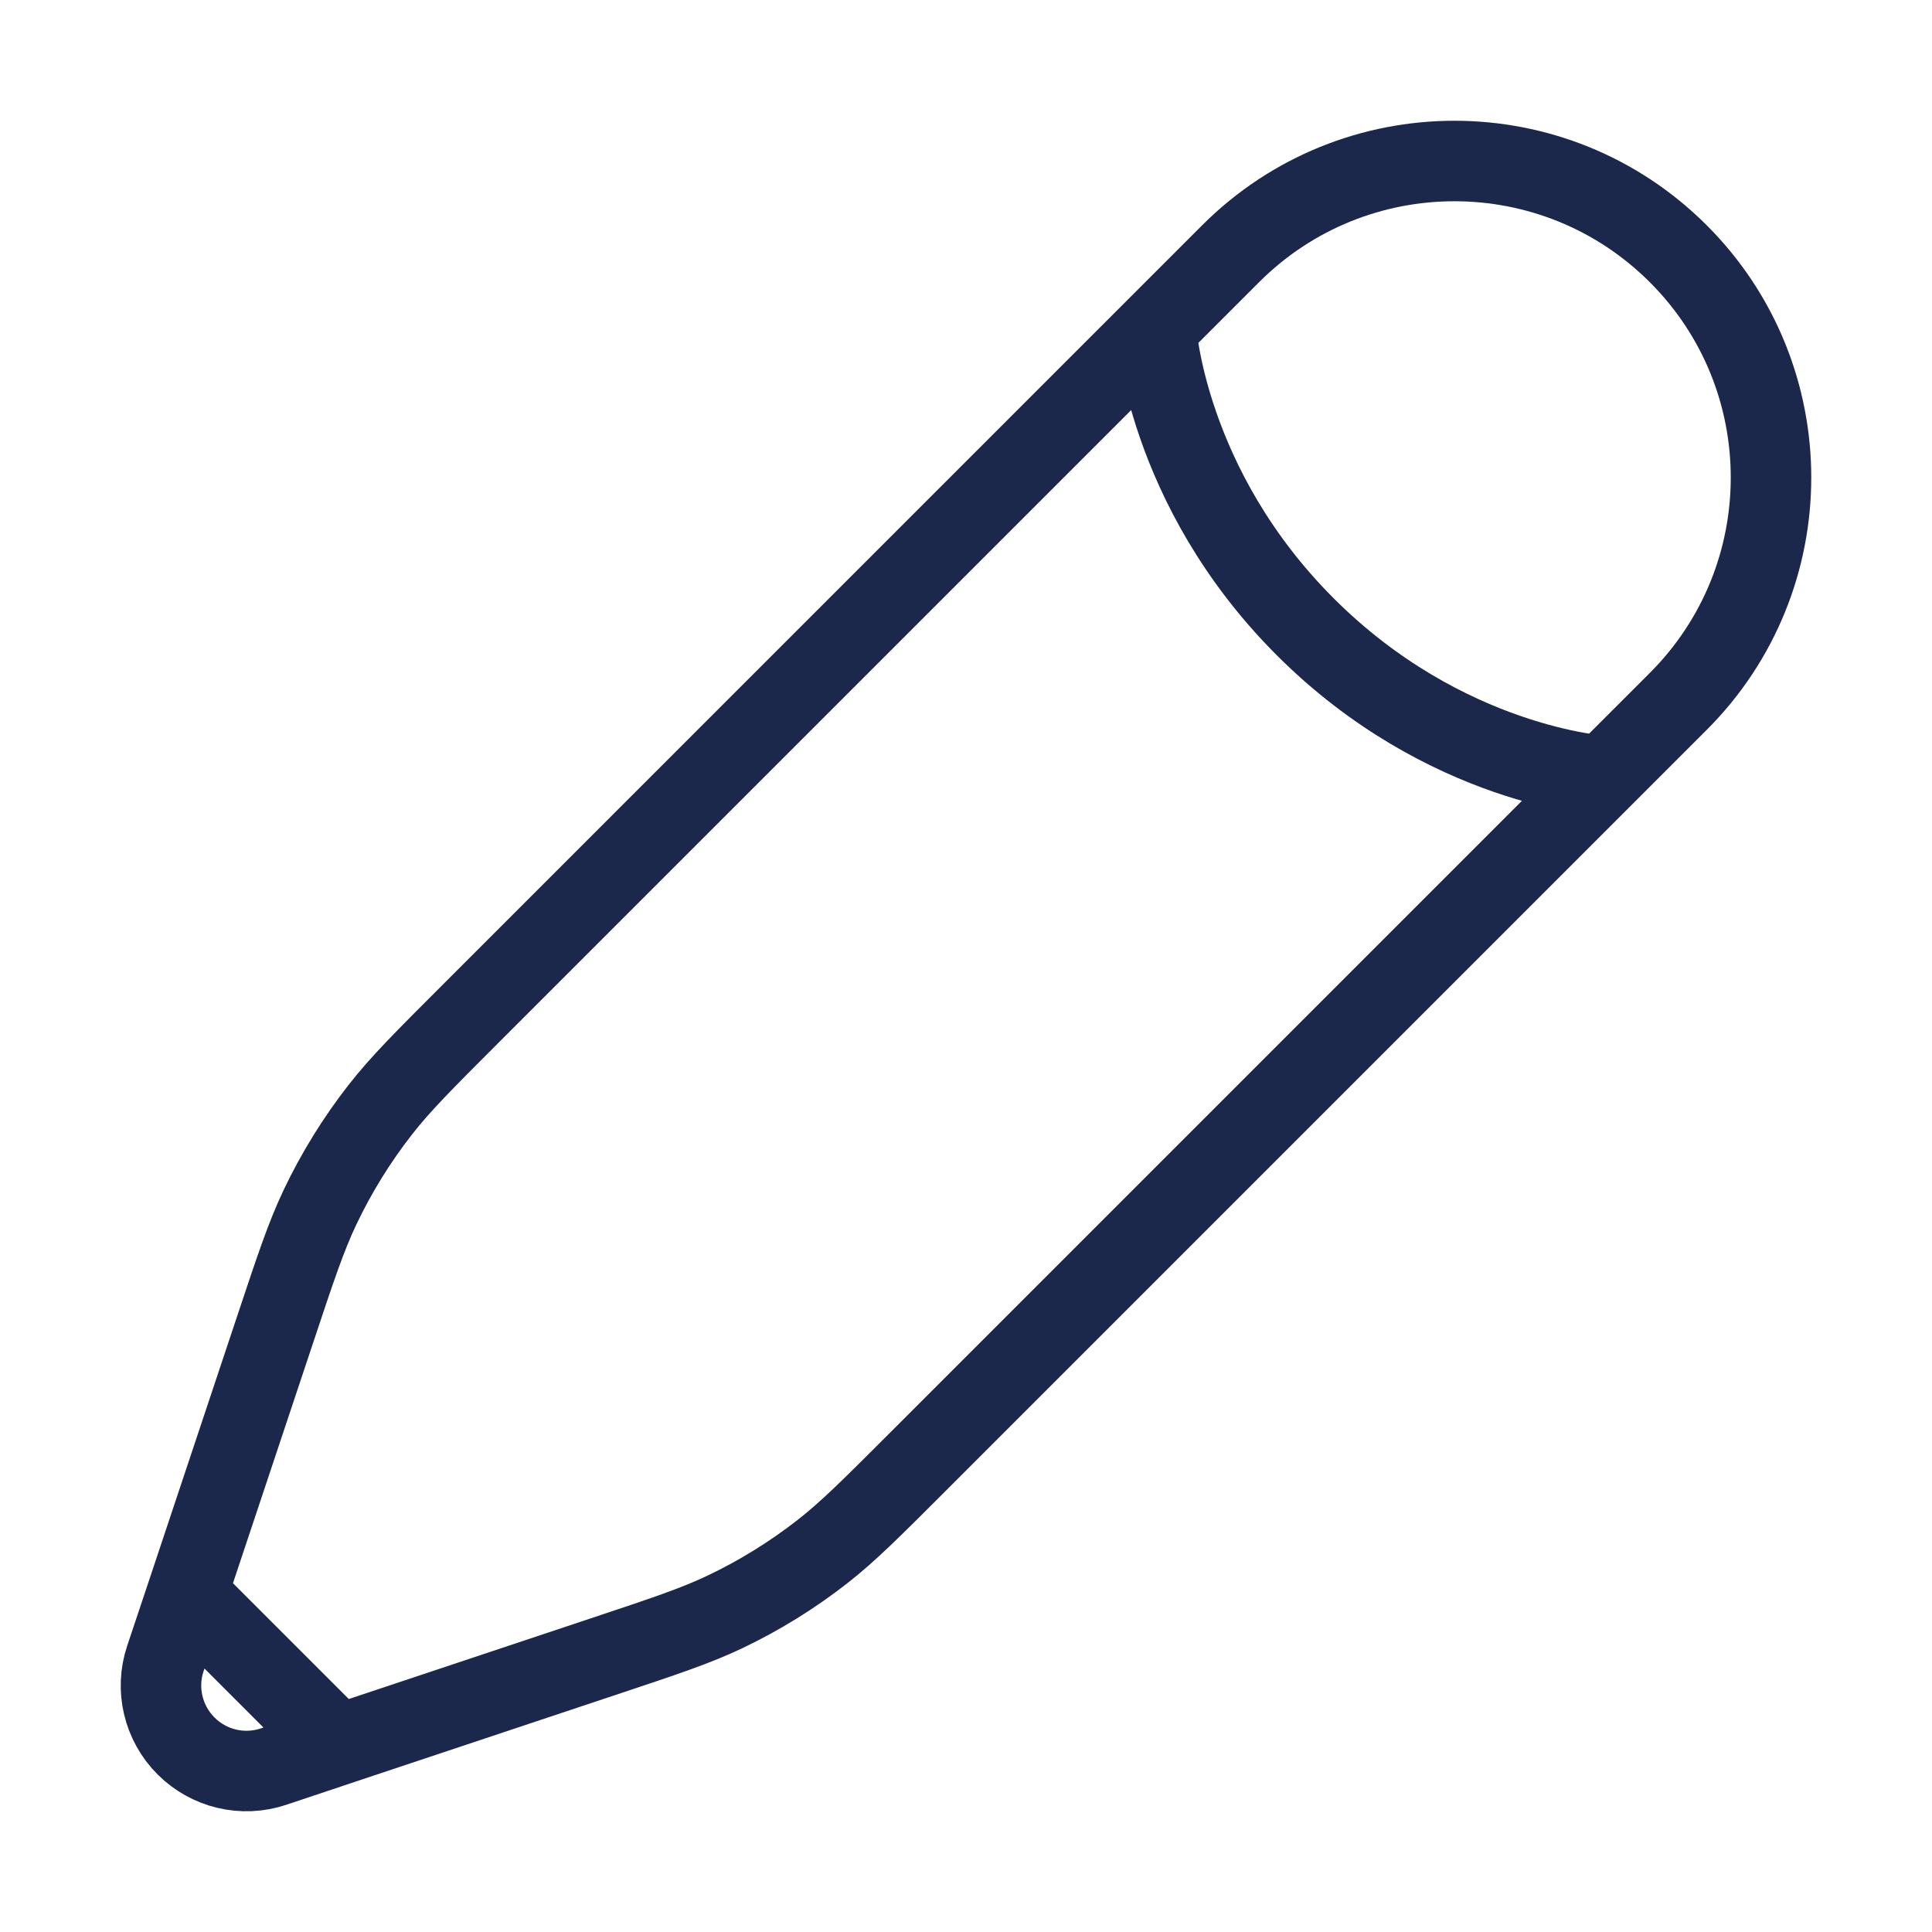
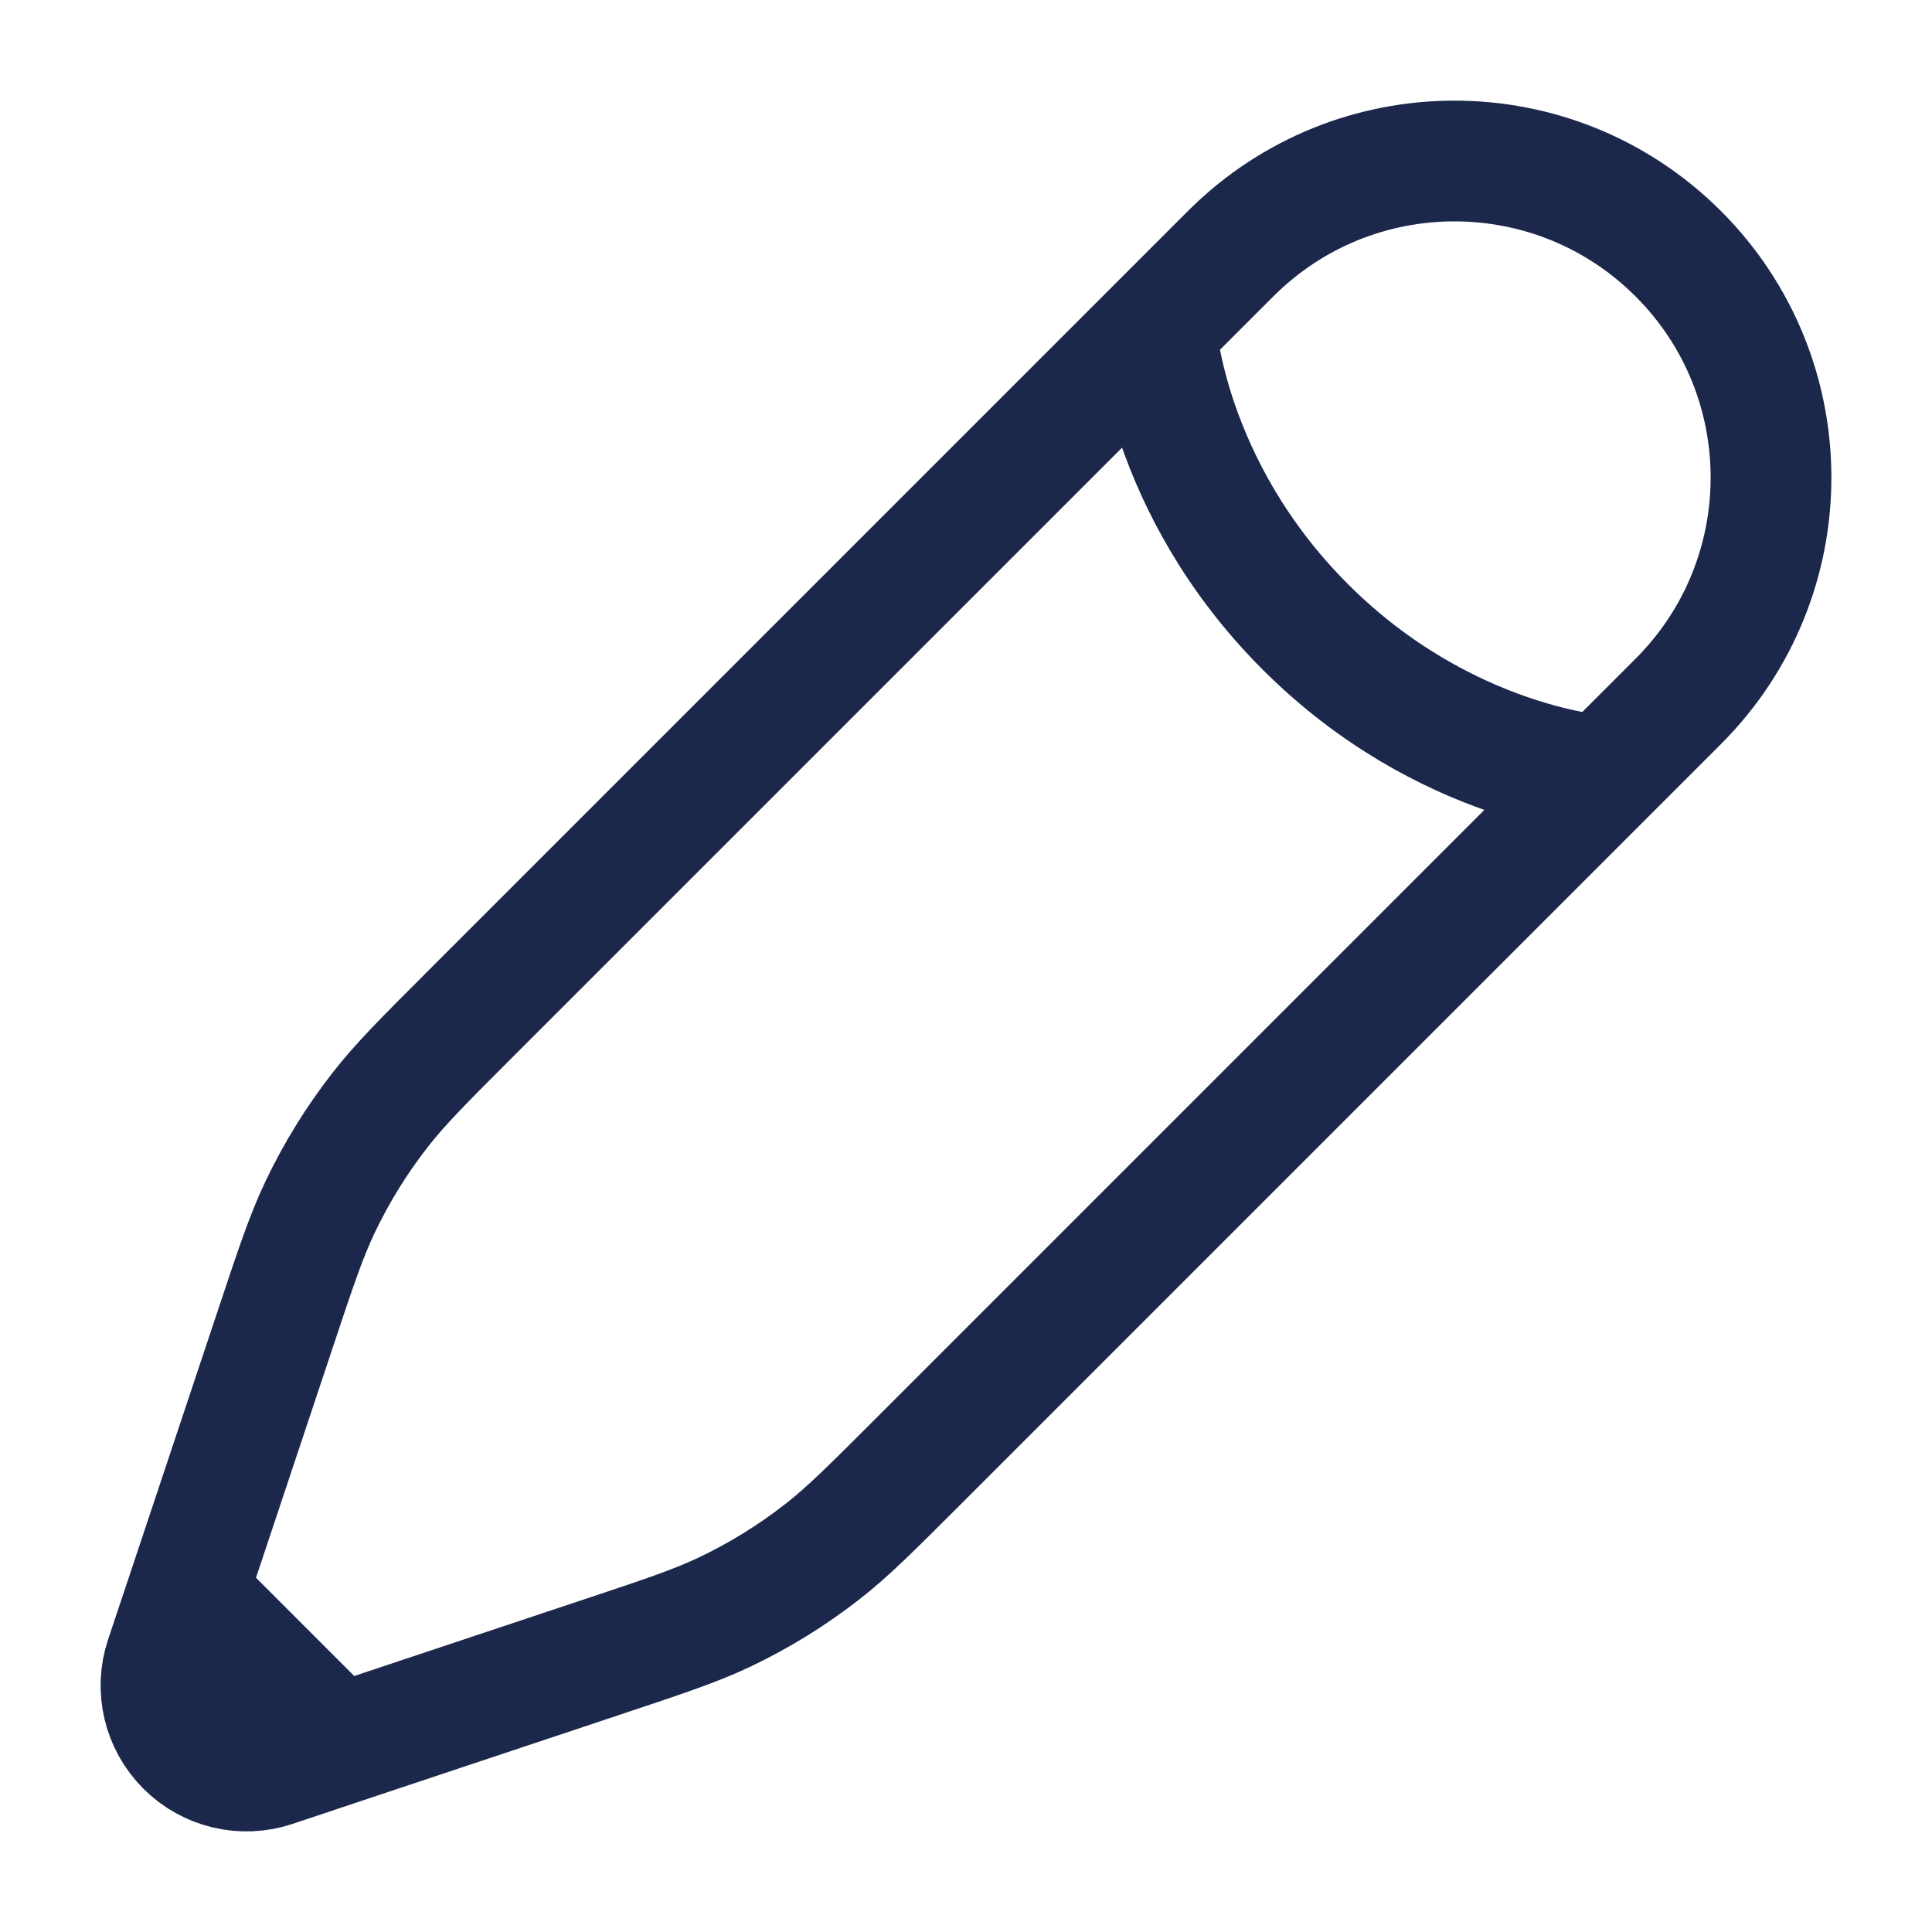
<svg xmlns="http://www.w3.org/2000/svg" width="800px" height="800px" viewBox="0 0 24 24" fill="none">
-   <path d="M14.36 4.079L15.287 3.152C16.823 1.616 19.312 1.616 20.848 3.152C22.384 4.687 22.384 7.177 20.848 8.713L19.921 9.64M14.36 4.079C14.36 4.079 14.476 6.048 16.214 7.786C17.952 9.524 19.921 9.64 19.921 9.64M14.36 4.079L5.839 12.6C5.262 13.177 4.973 13.466 4.725 13.784C4.432 14.159 4.181 14.565 3.976 14.995C3.803 15.359 3.674 15.746 3.416 16.521L2.322 19.802M19.921 9.64L11.4 18.161C10.823 18.738 10.534 19.027 10.216 19.275C9.841 19.568 9.435 19.819 9.005 20.024C8.641 20.197 8.254 20.326 7.479 20.584L4.198 21.678M4.198 21.678L3.396 21.946C3.015 22.073 2.595 21.973 2.311 21.689C2.027 21.405 1.927 20.985 2.054 20.604L2.322 19.802M4.198 21.678L2.322 19.802" stroke="#1C274C" strokeWidth="1.5" />
+   <path d="M14.36 4.079L15.287 3.152C16.823 1.616 19.312 1.616 20.848 3.152C22.384 4.687 22.384 7.177 20.848 8.713L19.921 9.64M14.36 4.079C14.36 4.079 14.476 6.048 16.214 7.786C17.952 9.524 19.921 9.64 19.921 9.64M14.36 4.079L5.839 12.6C5.262 13.177 4.973 13.466 4.725 13.784C4.432 14.159 4.181 14.565 3.976 14.995C3.803 15.359 3.674 15.746 3.416 16.521L2.322 19.802M19.921 9.64L11.4 18.161C10.823 18.738 10.534 19.027 10.216 19.275C9.841 19.568 9.435 19.819 9.005 20.024C8.641 20.197 8.254 20.326 7.479 20.584L4.198 21.678M4.198 21.678L3.396 21.946C3.015 22.073 2.595 21.973 2.311 21.689C2.027 21.405 1.927 20.985 2.054 20.604L2.322 19.802M4.198 21.678L2.322 19.802" stroke="#1C274C" stroke-width="1.5" />
</svg>
